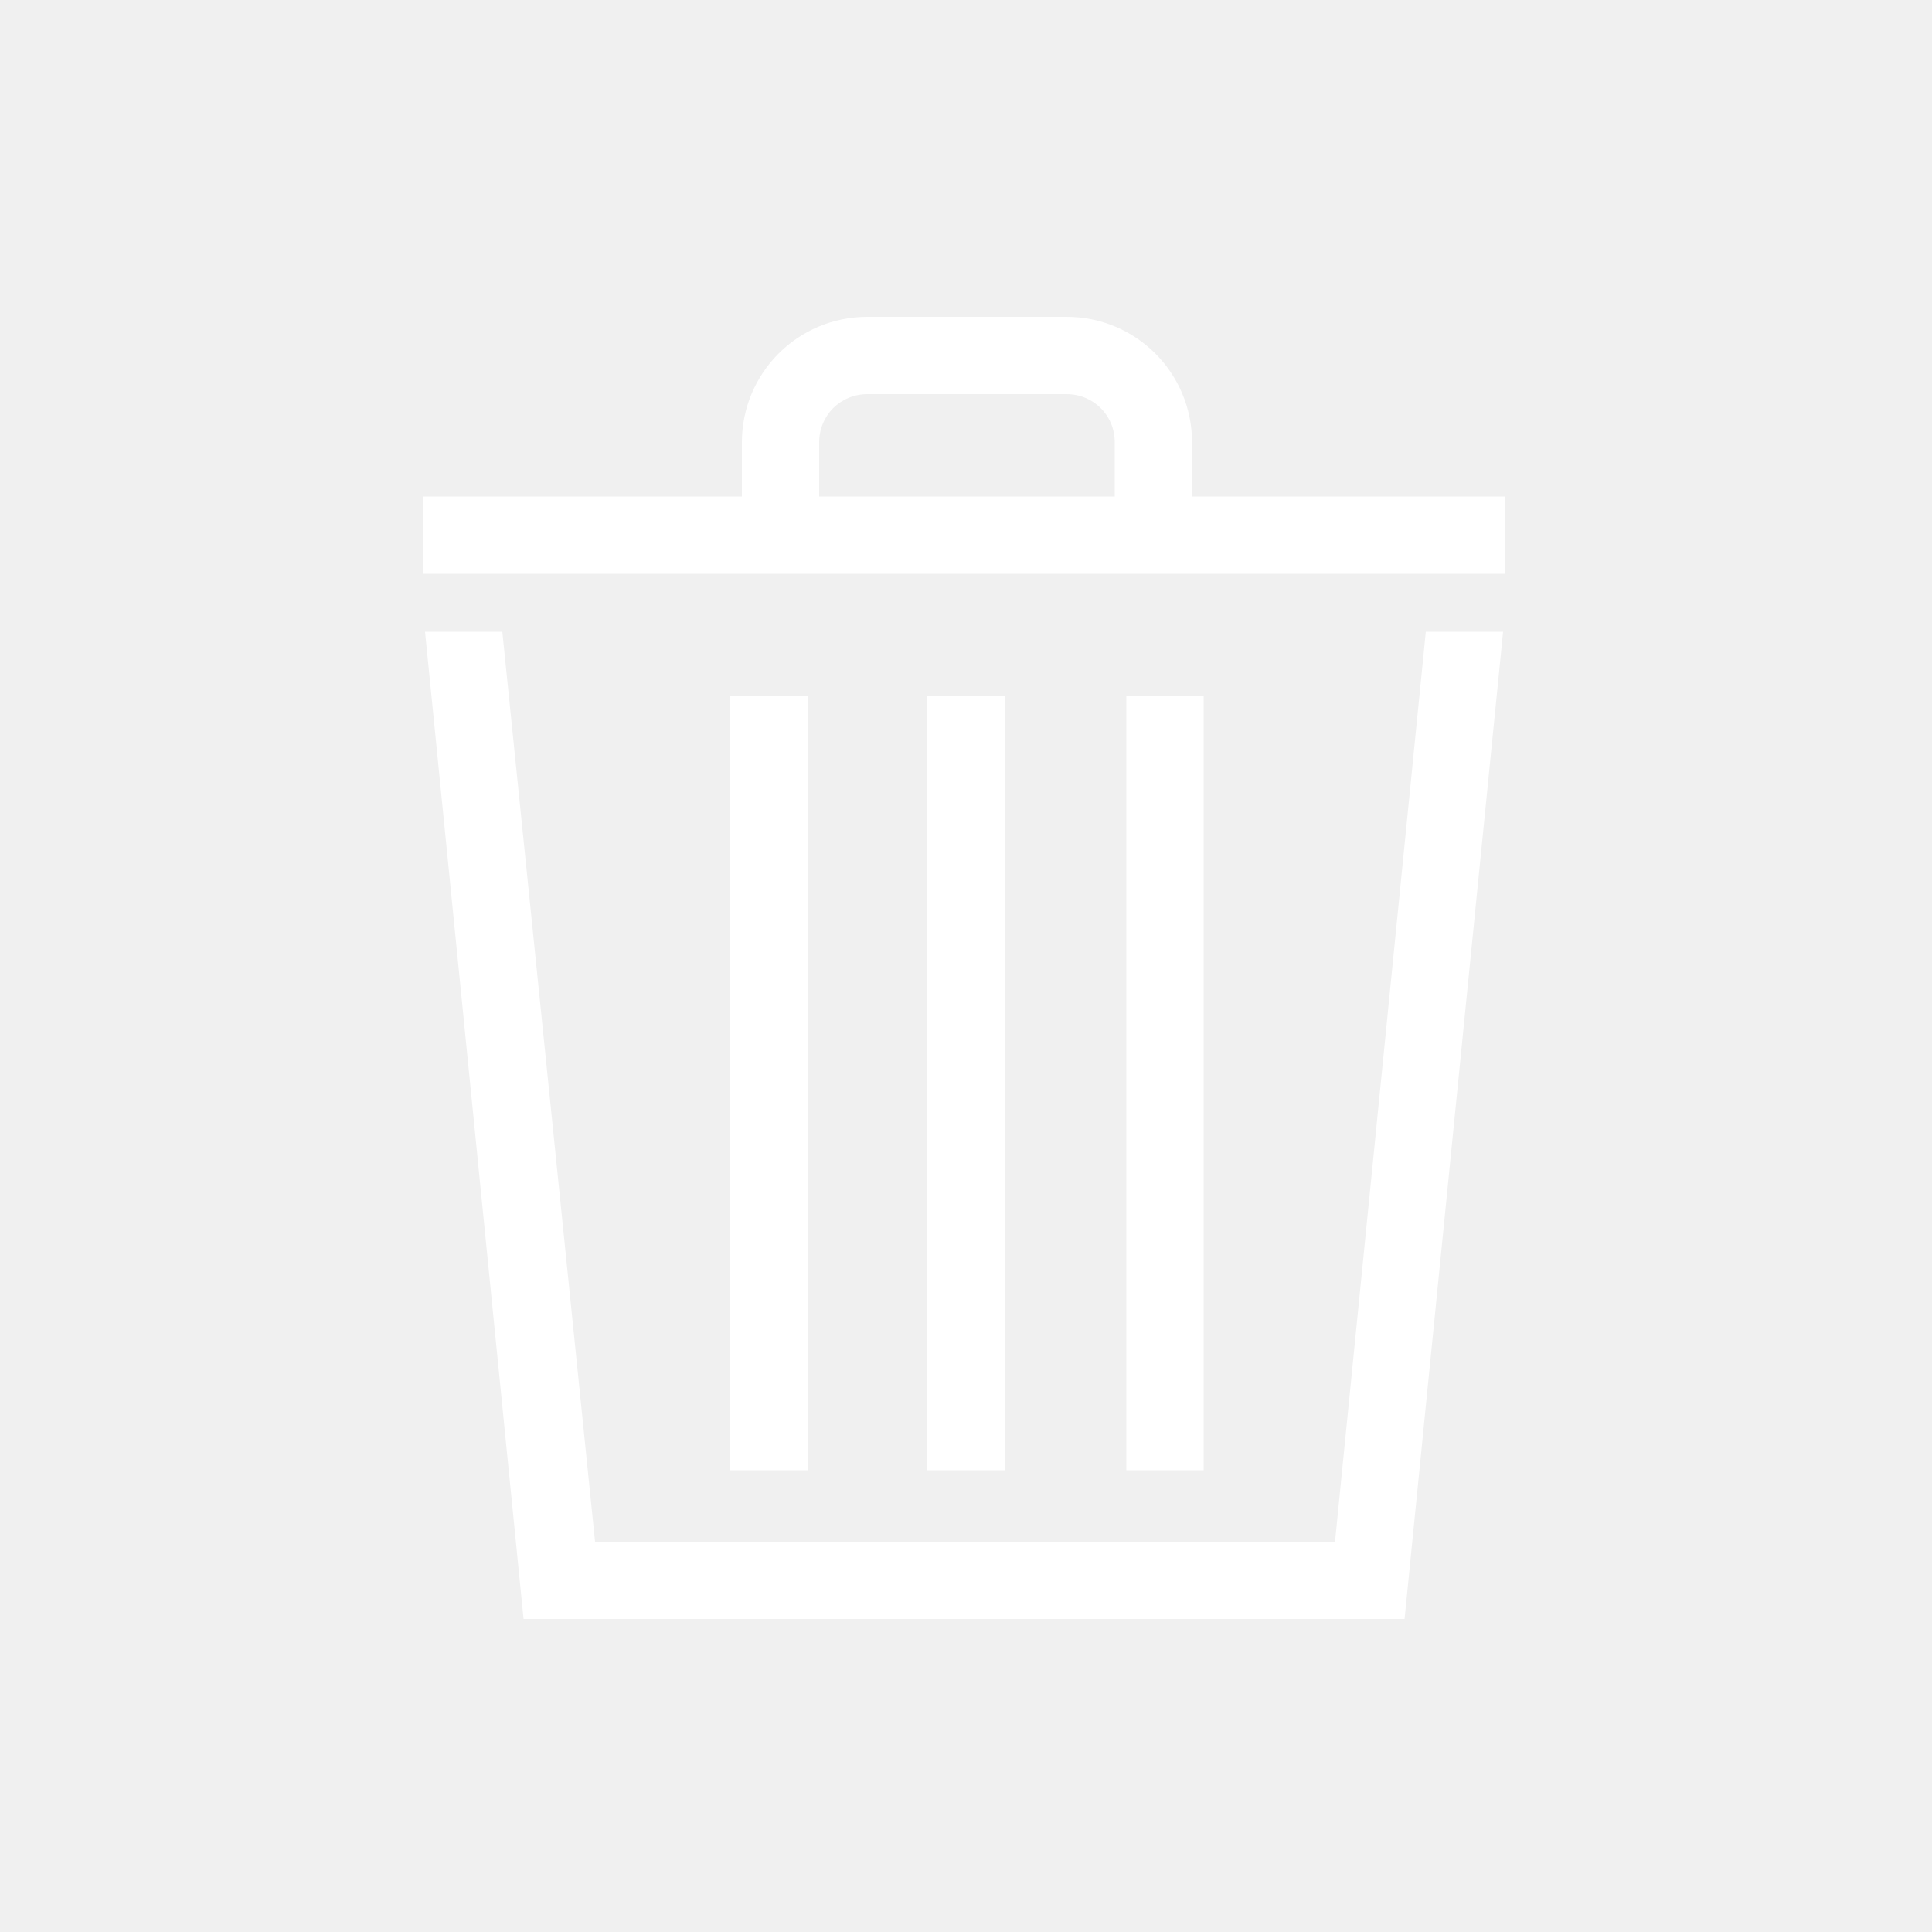
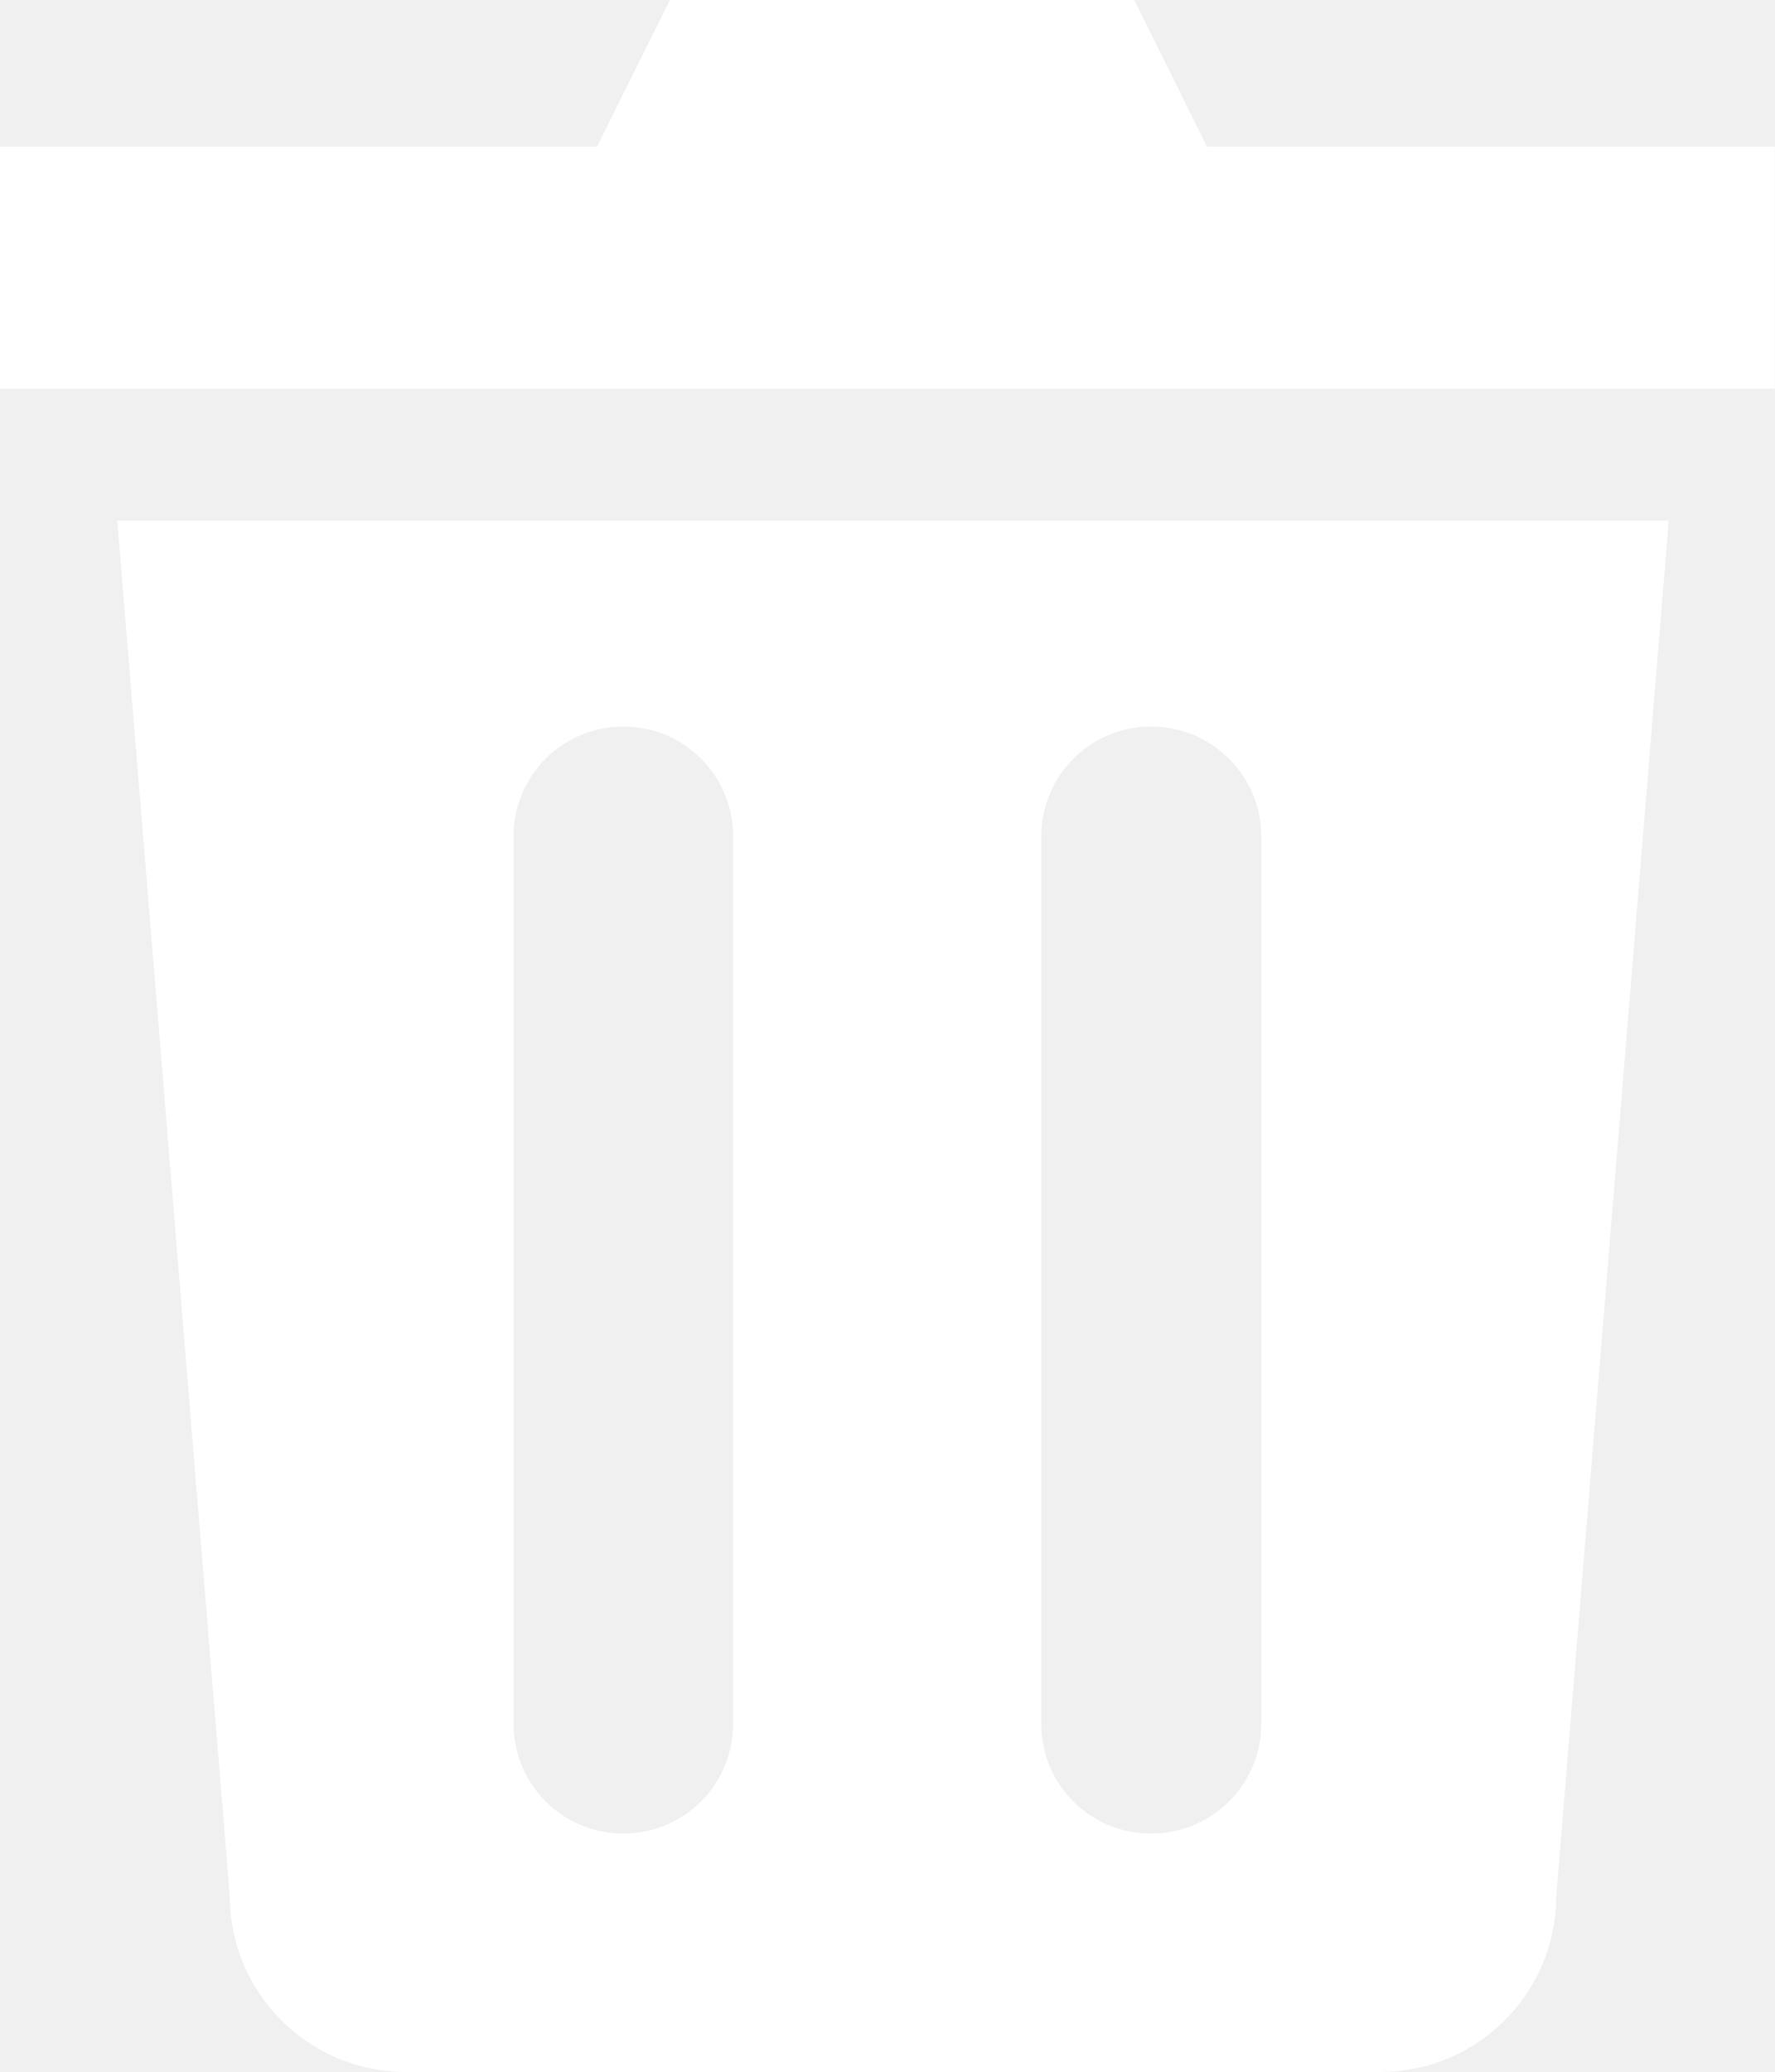
- <svg xmlns="http://www.w3.org/2000/svg" version="1.1" id="Layer_1" x="0px" y="0px" viewBox="0 0 100 100" style="enable-background:new 0 0 100 100;" xml:space="preserve">
-   <path style="fill:#FFFFFF;" d="M73.8,32.7h4l-5.1,51.1H27.1L22,32.7h4l4.8,47.1h38.3L73.8,32.7z M77.9,25.7v4h-56v-4h16.5v-2.8  c0-3.6,2.9-6.5,6.5-6.5h10.3c3.6,0,6.5,2.9,6.5,6.5v2.8H77.9z M42.4,25.7h15.3v-2.8c0-1.4-1.1-2.5-2.5-2.5H44.9  c-1.4,0-2.5,1.1-2.5,2.5V25.7z M37.8,36v40.1h4V36H37.8z M48,36v40.1h4V36H48z M58.3,36v40.1h4V36H58.3z" />
+ <svg xmlns="http://www.w3.org/2000/svg" id="Layer_1" viewBox="0 0 47.35 55.27">
+   <defs>
+     <style>.cls-1{fill:#fff;}</style>
+   </defs>
+   <polygon class="cls-1" points="32.2 3.91 30.26 0 17.87 0 15.93 3.91 0 3.91 0 10.37 47.35 10.37 47.35 3.91 32.2 3.91" />
+   <path class="cls-1" d="m3.13,13.89l3,36.68c0,2.59,2.1,4.7,4.7,4.7h25.99c2.59,0,4.7-2.1,4.7-4.7l3-36.68H3.13Zm16.43,32.09c0,1.62-1.31,2.93-2.93,2.93s-2.93-1.31-2.93-2.93v-23.67c0-1.62,1.31-2.93,2.93-2.93s2.93,1.31,2.93,2.93v23.67Zm14.09,0c0,1.62-1.31,2.93-2.94,2.93s-2.93-1.31-2.93-2.93v-23.67c0-1.62,1.31-2.93,2.93-2.93s2.94,1.31,2.94,2.93v23.67Z" />
</svg>
